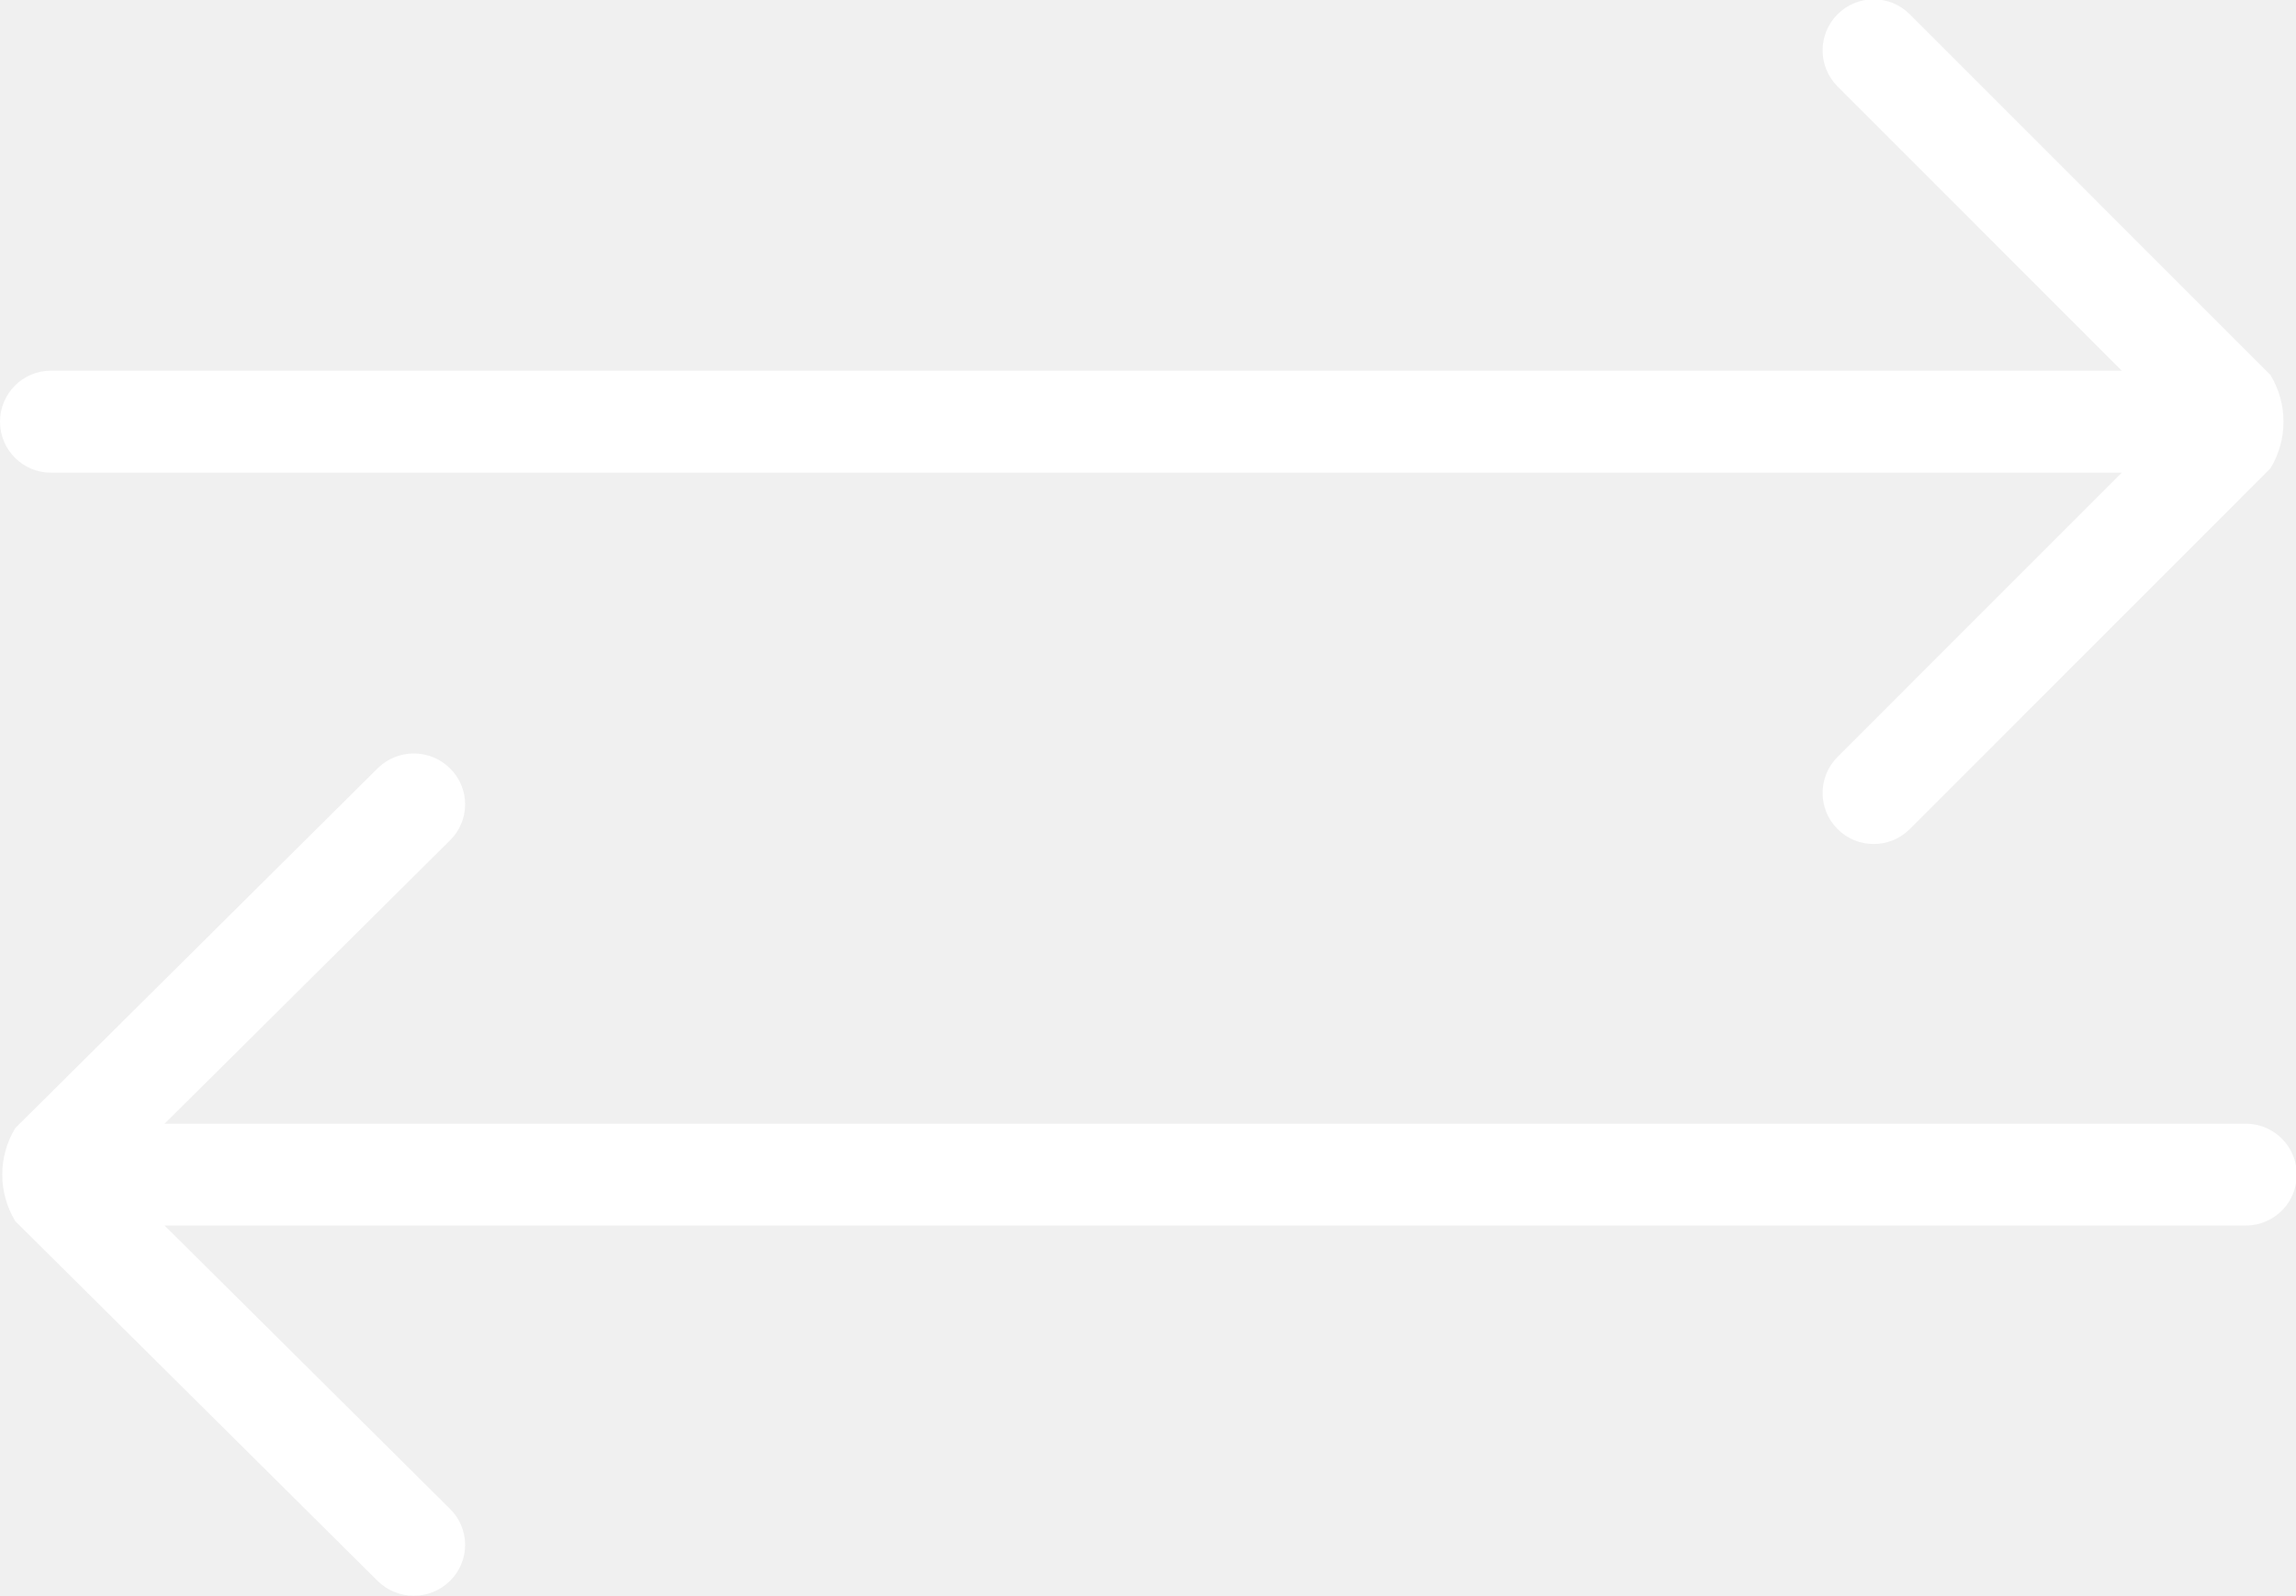
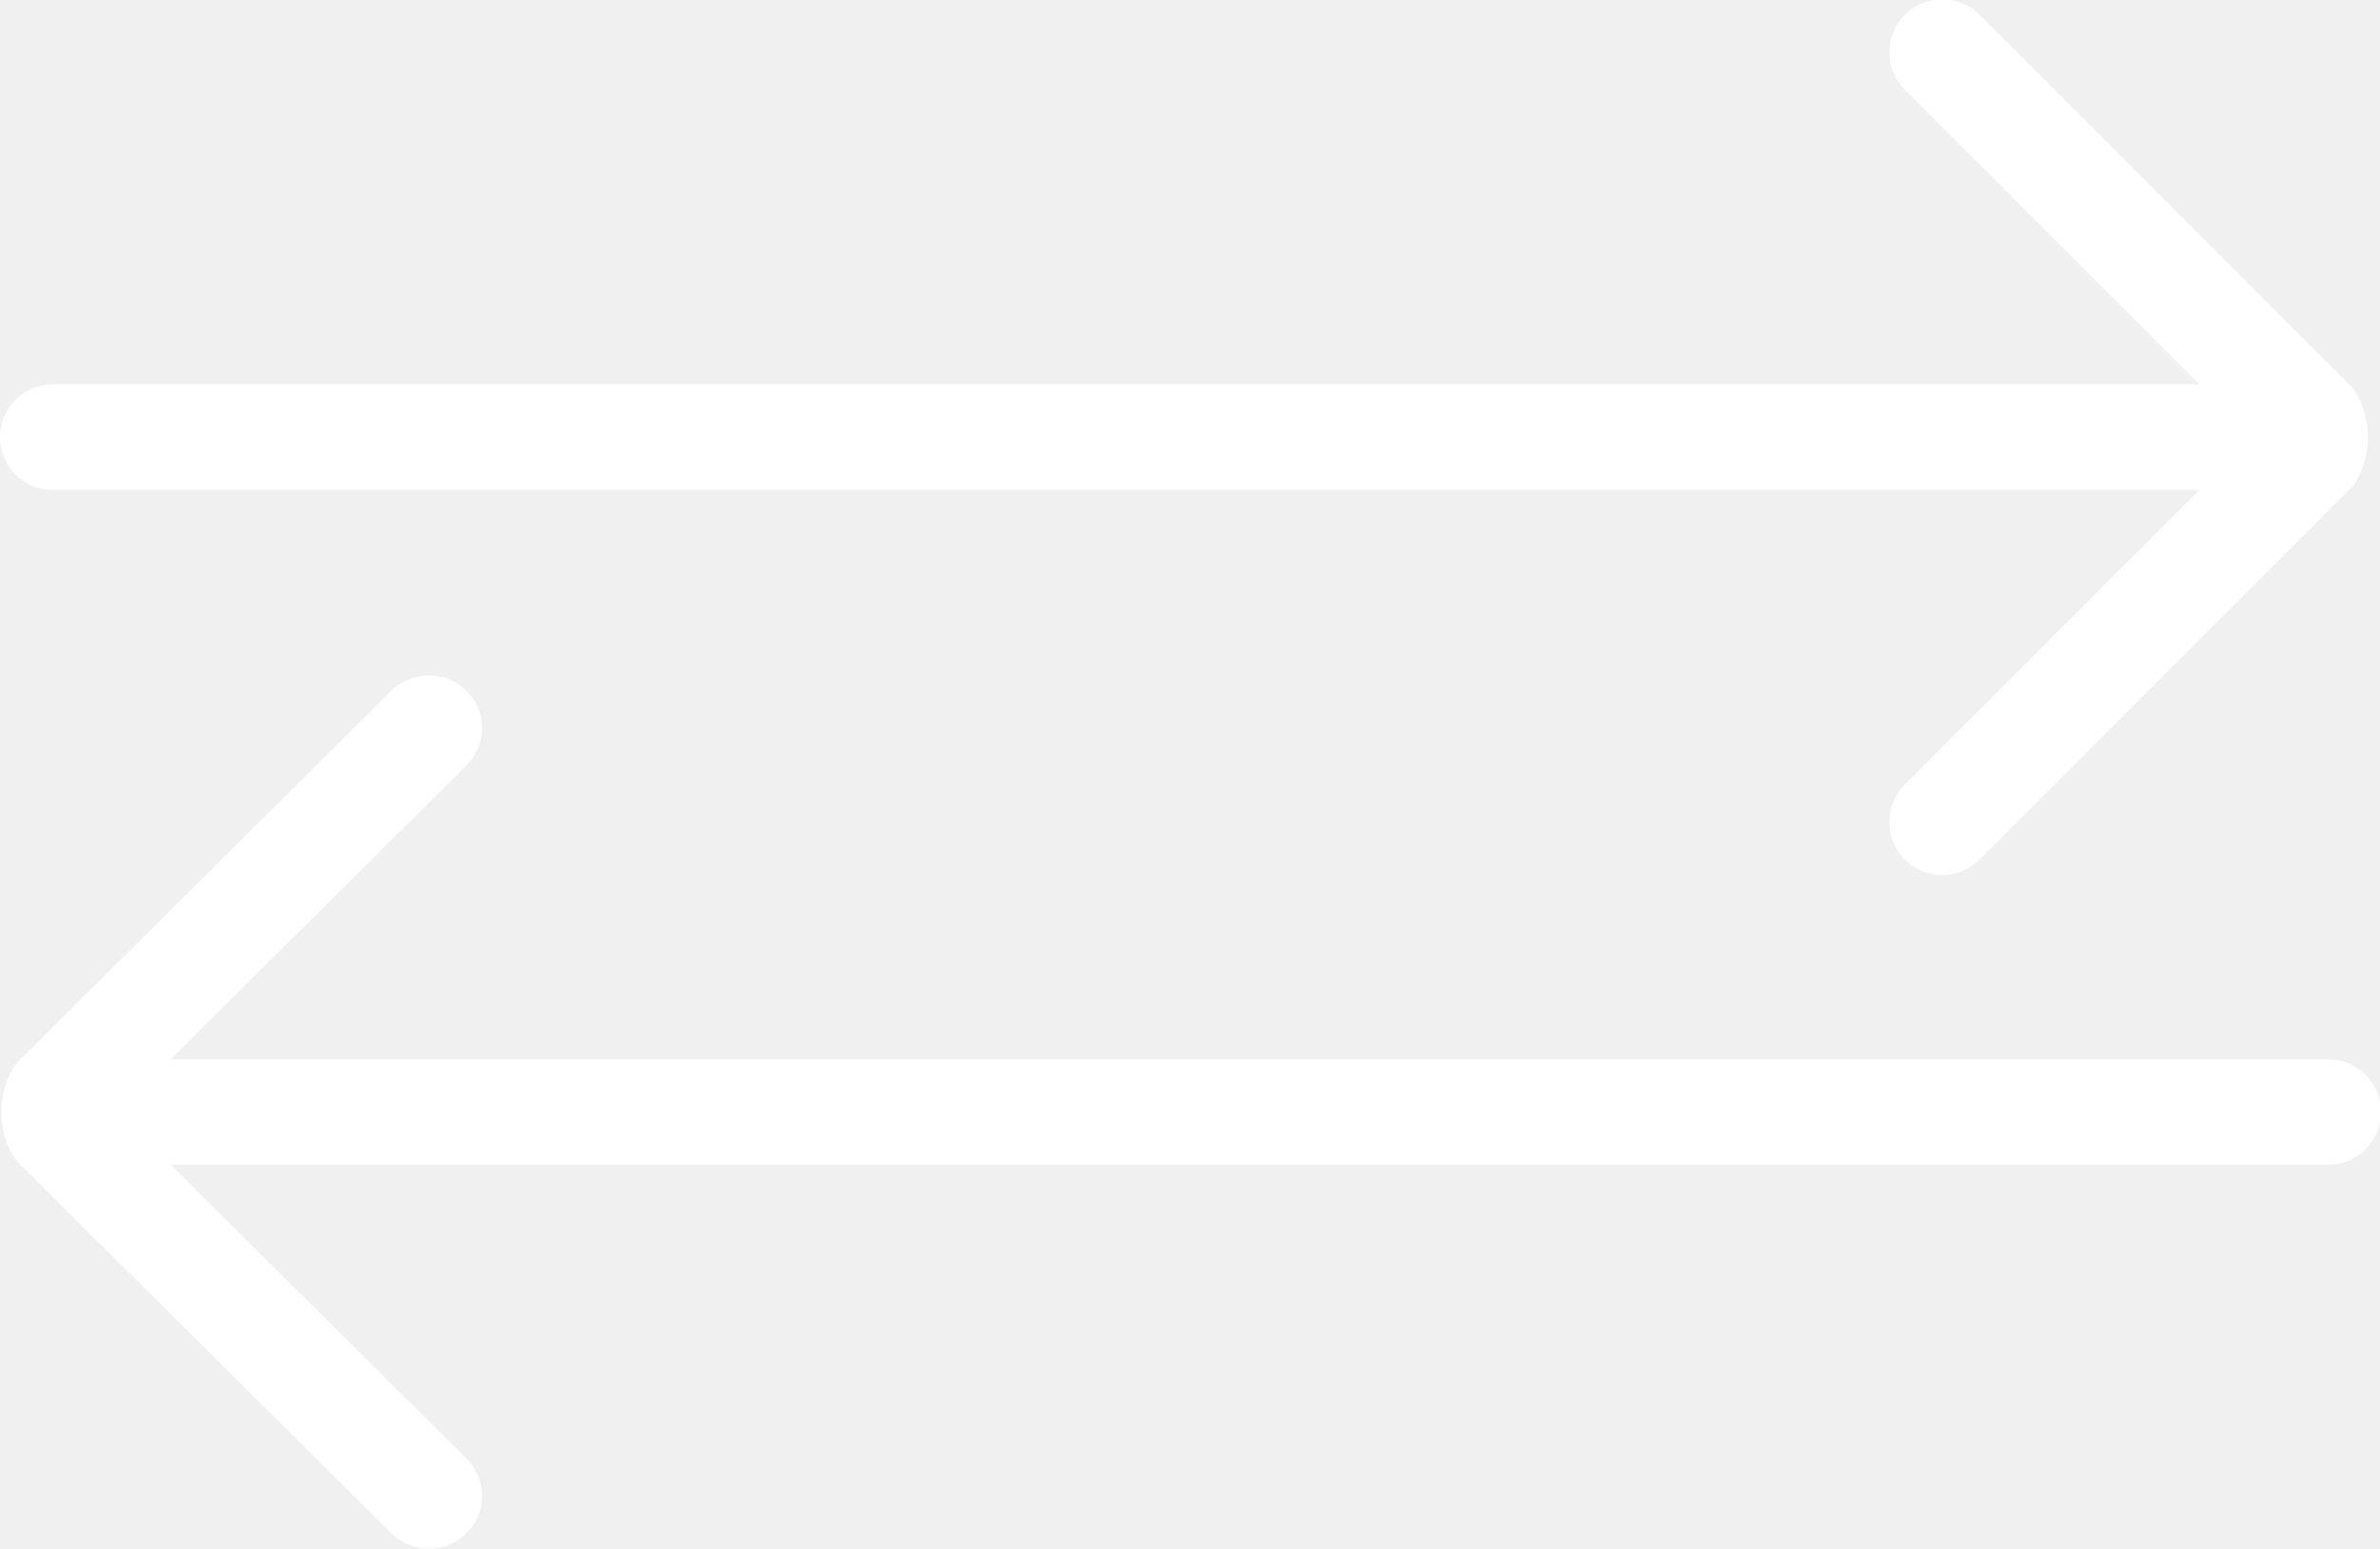
- <svg xmlns="http://www.w3.org/2000/svg" width="45" height="31.281" viewBox="0 0 90 62.562">
+ <svg xmlns="http://www.w3.org/2000/svg" width="45" height="29.281" viewBox="0 0 90 58.562">
  <defs>
    <style>
      .cls-1 {
        fill: #fff;
        fill-rule: evenodd;
      }
    </style>
  </defs>
-   <path class="cls-1" d="M2244,495.828l-14.14,14.143a2,2,0,1,1-2.83-2.829L2238.17,496H2157a2,2,0,0,1,0-4h81.17l-11.14-11.142a2,2,0,1,1,2.83-2.829L2244,492.172A3.531,3.531,0,0,1,2244,495.828Zm-88.4,25.864,14.2-14.1a2.018,2.018,0,0,1,2.84,0,1.975,1.975,0,0,1,0,2.821l-11.19,11.11h81.54a1.995,1.995,0,1,1,0,3.989h-81.54l11.19,11.11a1.975,1.975,0,0,1,0,2.821,2.018,2.018,0,0,1-2.84,0l-14.2-14.1A3.515,3.515,0,0,1,2155.6,521.692Z" transform="translate(-2155 -477.469)" />
+   <path id="Shape_9_copy" data-name="Shape 9 copy" class="cls-1" d="M2244,495.828l-14.14,14.143a2,2,0,1,1-2.83-2.829L2238.17,496H2157a2,2,0,0,1,0-4h81.17l-11.14-11.142a2,2,0,1,1,2.83-2.829L2244,492.172A3.364,3.364,0,0,1,2244,495.828Zm-88.4,21.864,14.2-14.1a2.018,2.018,0,0,1,2.84,0,1.975,1.975,0,0,1,0,2.821l-11.19,11.11h81.54a1.995,1.995,0,1,1,0,3.989h-81.54l11.19,11.11a1.975,1.975,0,0,1,0,2.821,2.018,2.018,0,0,1-2.84,0l-14.2-14.1A3.3,3.3,0,0,1,2155.6,517.692Z" transform="translate(-2155 -477.469)" />
</svg>
